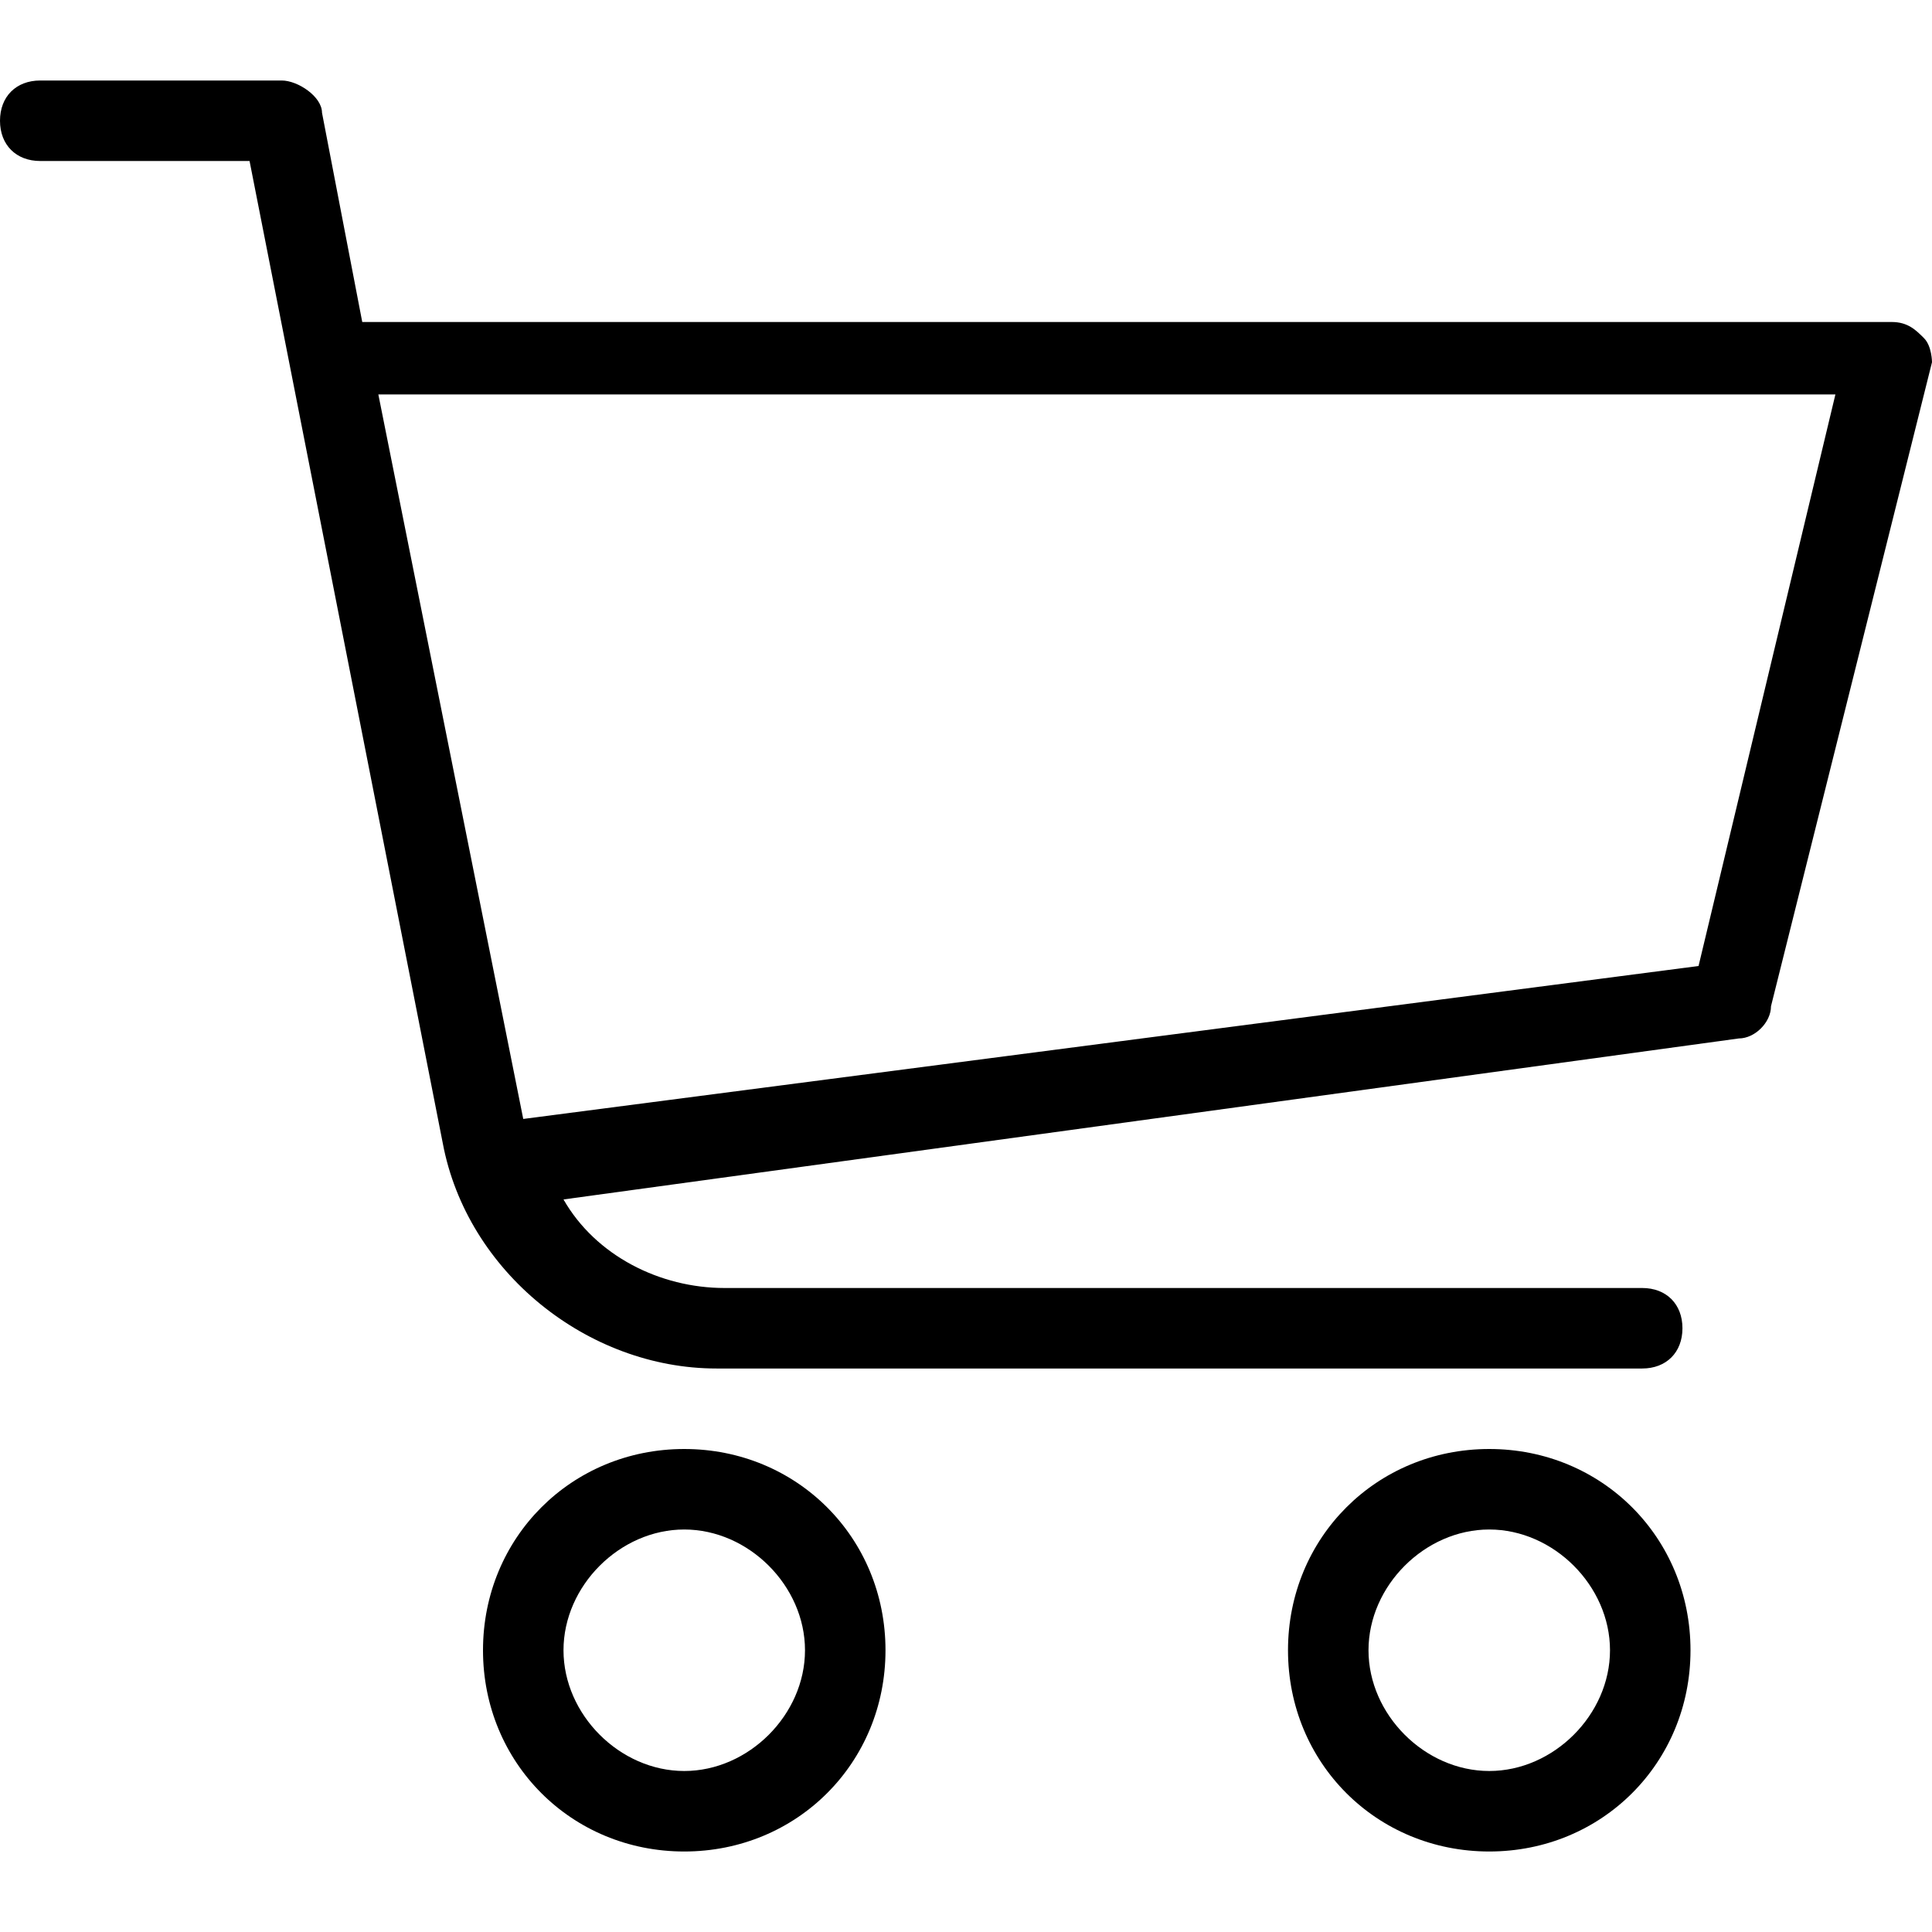
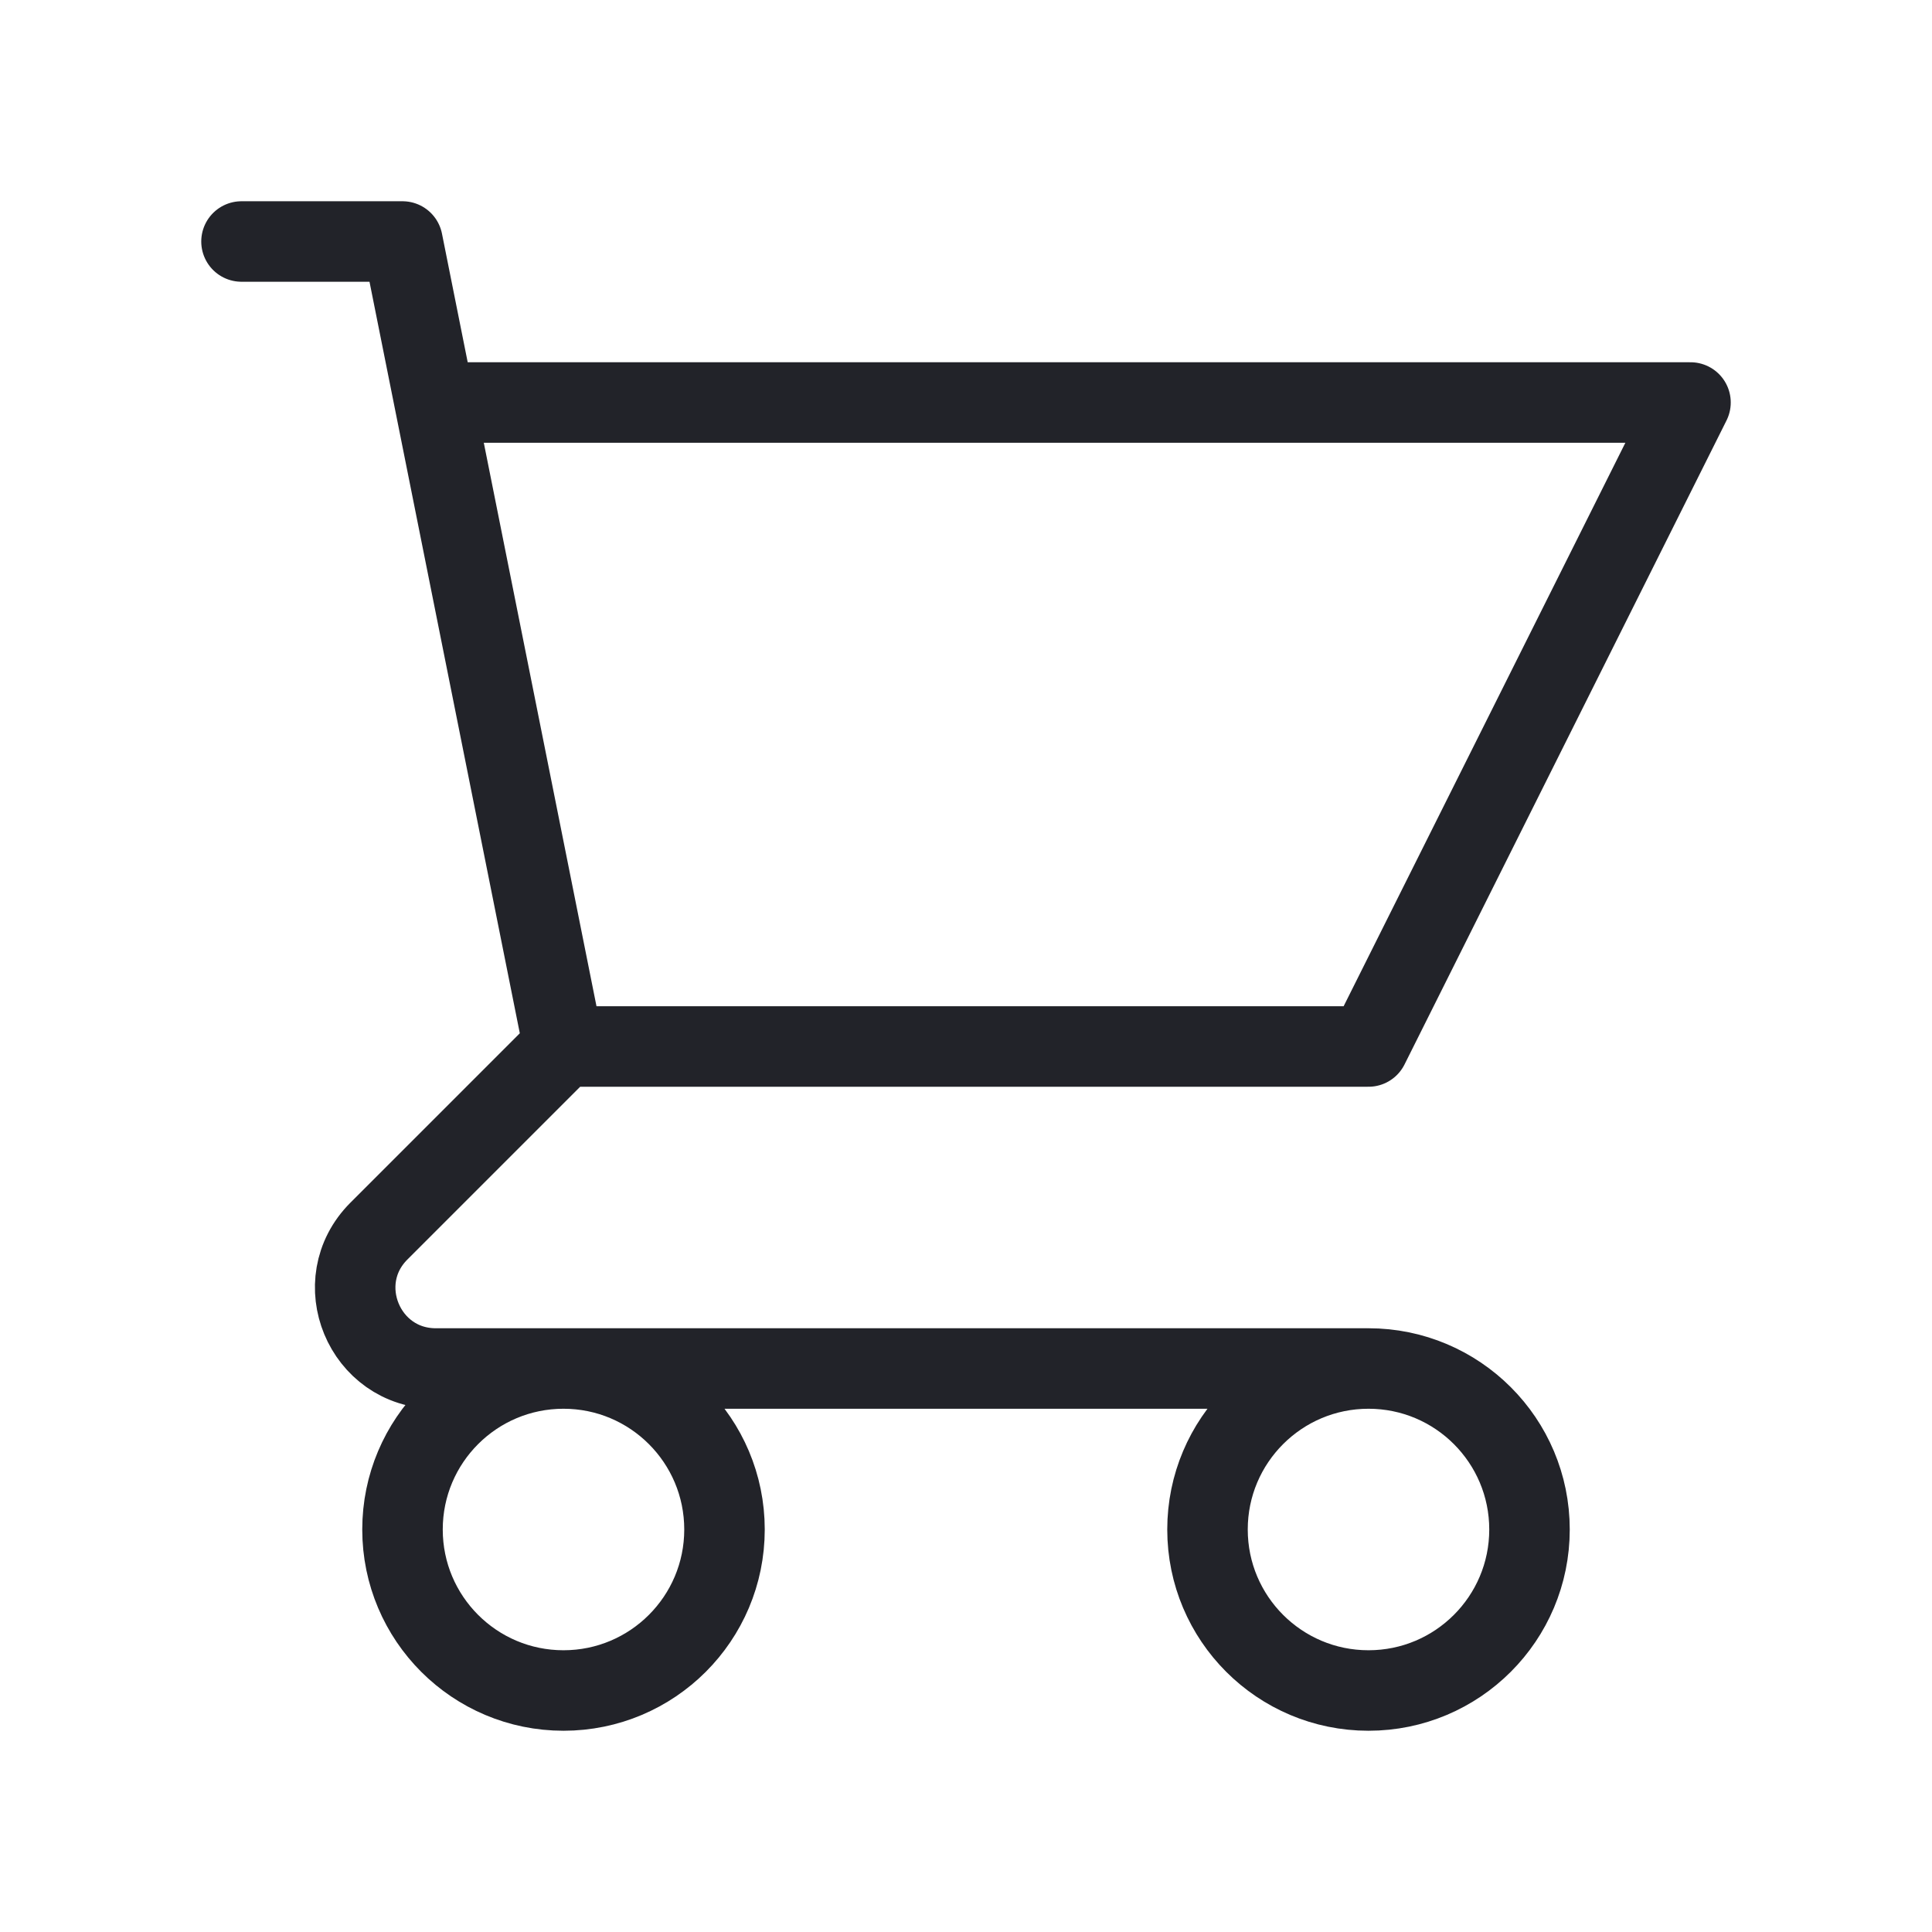
- <svg xmlns="http://www.w3.org/2000/svg" version="1.1" id="Capa_1" x="0px" y="0px" viewBox="0 0 512 512" style="enable-background:new 0 0 512 512;" xml:space="preserve">
-   <g>
-     <g>
-       <path d="M509.867,89.6c-2.133-2.133-4.267-4.267-8.533-4.267H96L85.333,29.867c0-4.267-6.4-8.533-10.667-8.533h-64    C4.267,21.333,0,25.6,0,32c0,6.4,4.267,10.667,10.667,10.667h55.467l51.2,260.267c6.4,34.133,38.4,59.733,72.533,59.733H435.2    c6.4,0,10.667-4.267,10.667-10.667c0-6.4-4.267-10.667-10.667-10.667H192c-17.067,0-34.133-8.533-42.667-23.467L460.8,275.2    c4.267,0,8.533-4.267,8.533-8.533L512,96C512,96,512,91.733,509.867,89.6z M450.133,256l-311.467,40.533l-38.4-192H486.4    L450.133,256z" />
-     </g>
-   </g>
-   <g>
-     <g>
-       <path d="M181.333,384C151.467,384,128,407.467,128,437.333c0,29.867,23.467,53.333,53.333,53.333    c29.867,0,53.333-23.467,53.333-53.333C234.667,407.467,211.2,384,181.333,384z M181.333,469.333c-17.067,0-32-14.934-32-32    s14.933-32,32-32c17.067,0,32,14.934,32,32S198.4,469.333,181.333,469.333z" />
-     </g>
-   </g>
-   <g>
-     <g>
-       <path d="M394.667,384c-29.867,0-53.333,23.467-53.333,53.333c0,29.867,23.467,53.333,53.333,53.333    c29.867,0,53.333-23.467,53.333-53.333C448,407.467,424.533,384,394.667,384z M394.667,469.333c-17.067,0-32-14.934-32-32    s14.933-32,32-32c17.067,0,32,14.934,32,32S411.733,469.333,394.667,469.333z" />
-     </g>
-   </g>
-   <g>
- </g>
-   <g>
- </g>
-   <g>
- </g>
-   <g>
- </g>
-   <g>
- </g>
-   <g>
- </g>
-   <g>
- </g>
-   <g>
- </g>
-   <g>
- </g>
-   <g>
- </g>
-   <g>
- </g>
-   <g>
- </g>
-   <g>
- </g>
-   <g>
- </g>
-   <g>
- </g>
+ <svg xmlns="http://www.w3.org/2000/svg" fill="none" viewBox="0 0 24 24" stroke="#222329">
+   <path stroke-linecap="round" stroke-linejoin="round" stroke-width="1" d="M3 3h2l.4 2M7 13h10l4-8H5.4M7 13L5.4 5M7 13l-2.293 2.293c-.63.63-.184 1.707.707 1.707H17m0 0a2 2 0 100 4 2 2 0 000-4zm-8 2a2 2 0 11-4 0 2 2 0 014 0z" />
</svg>
